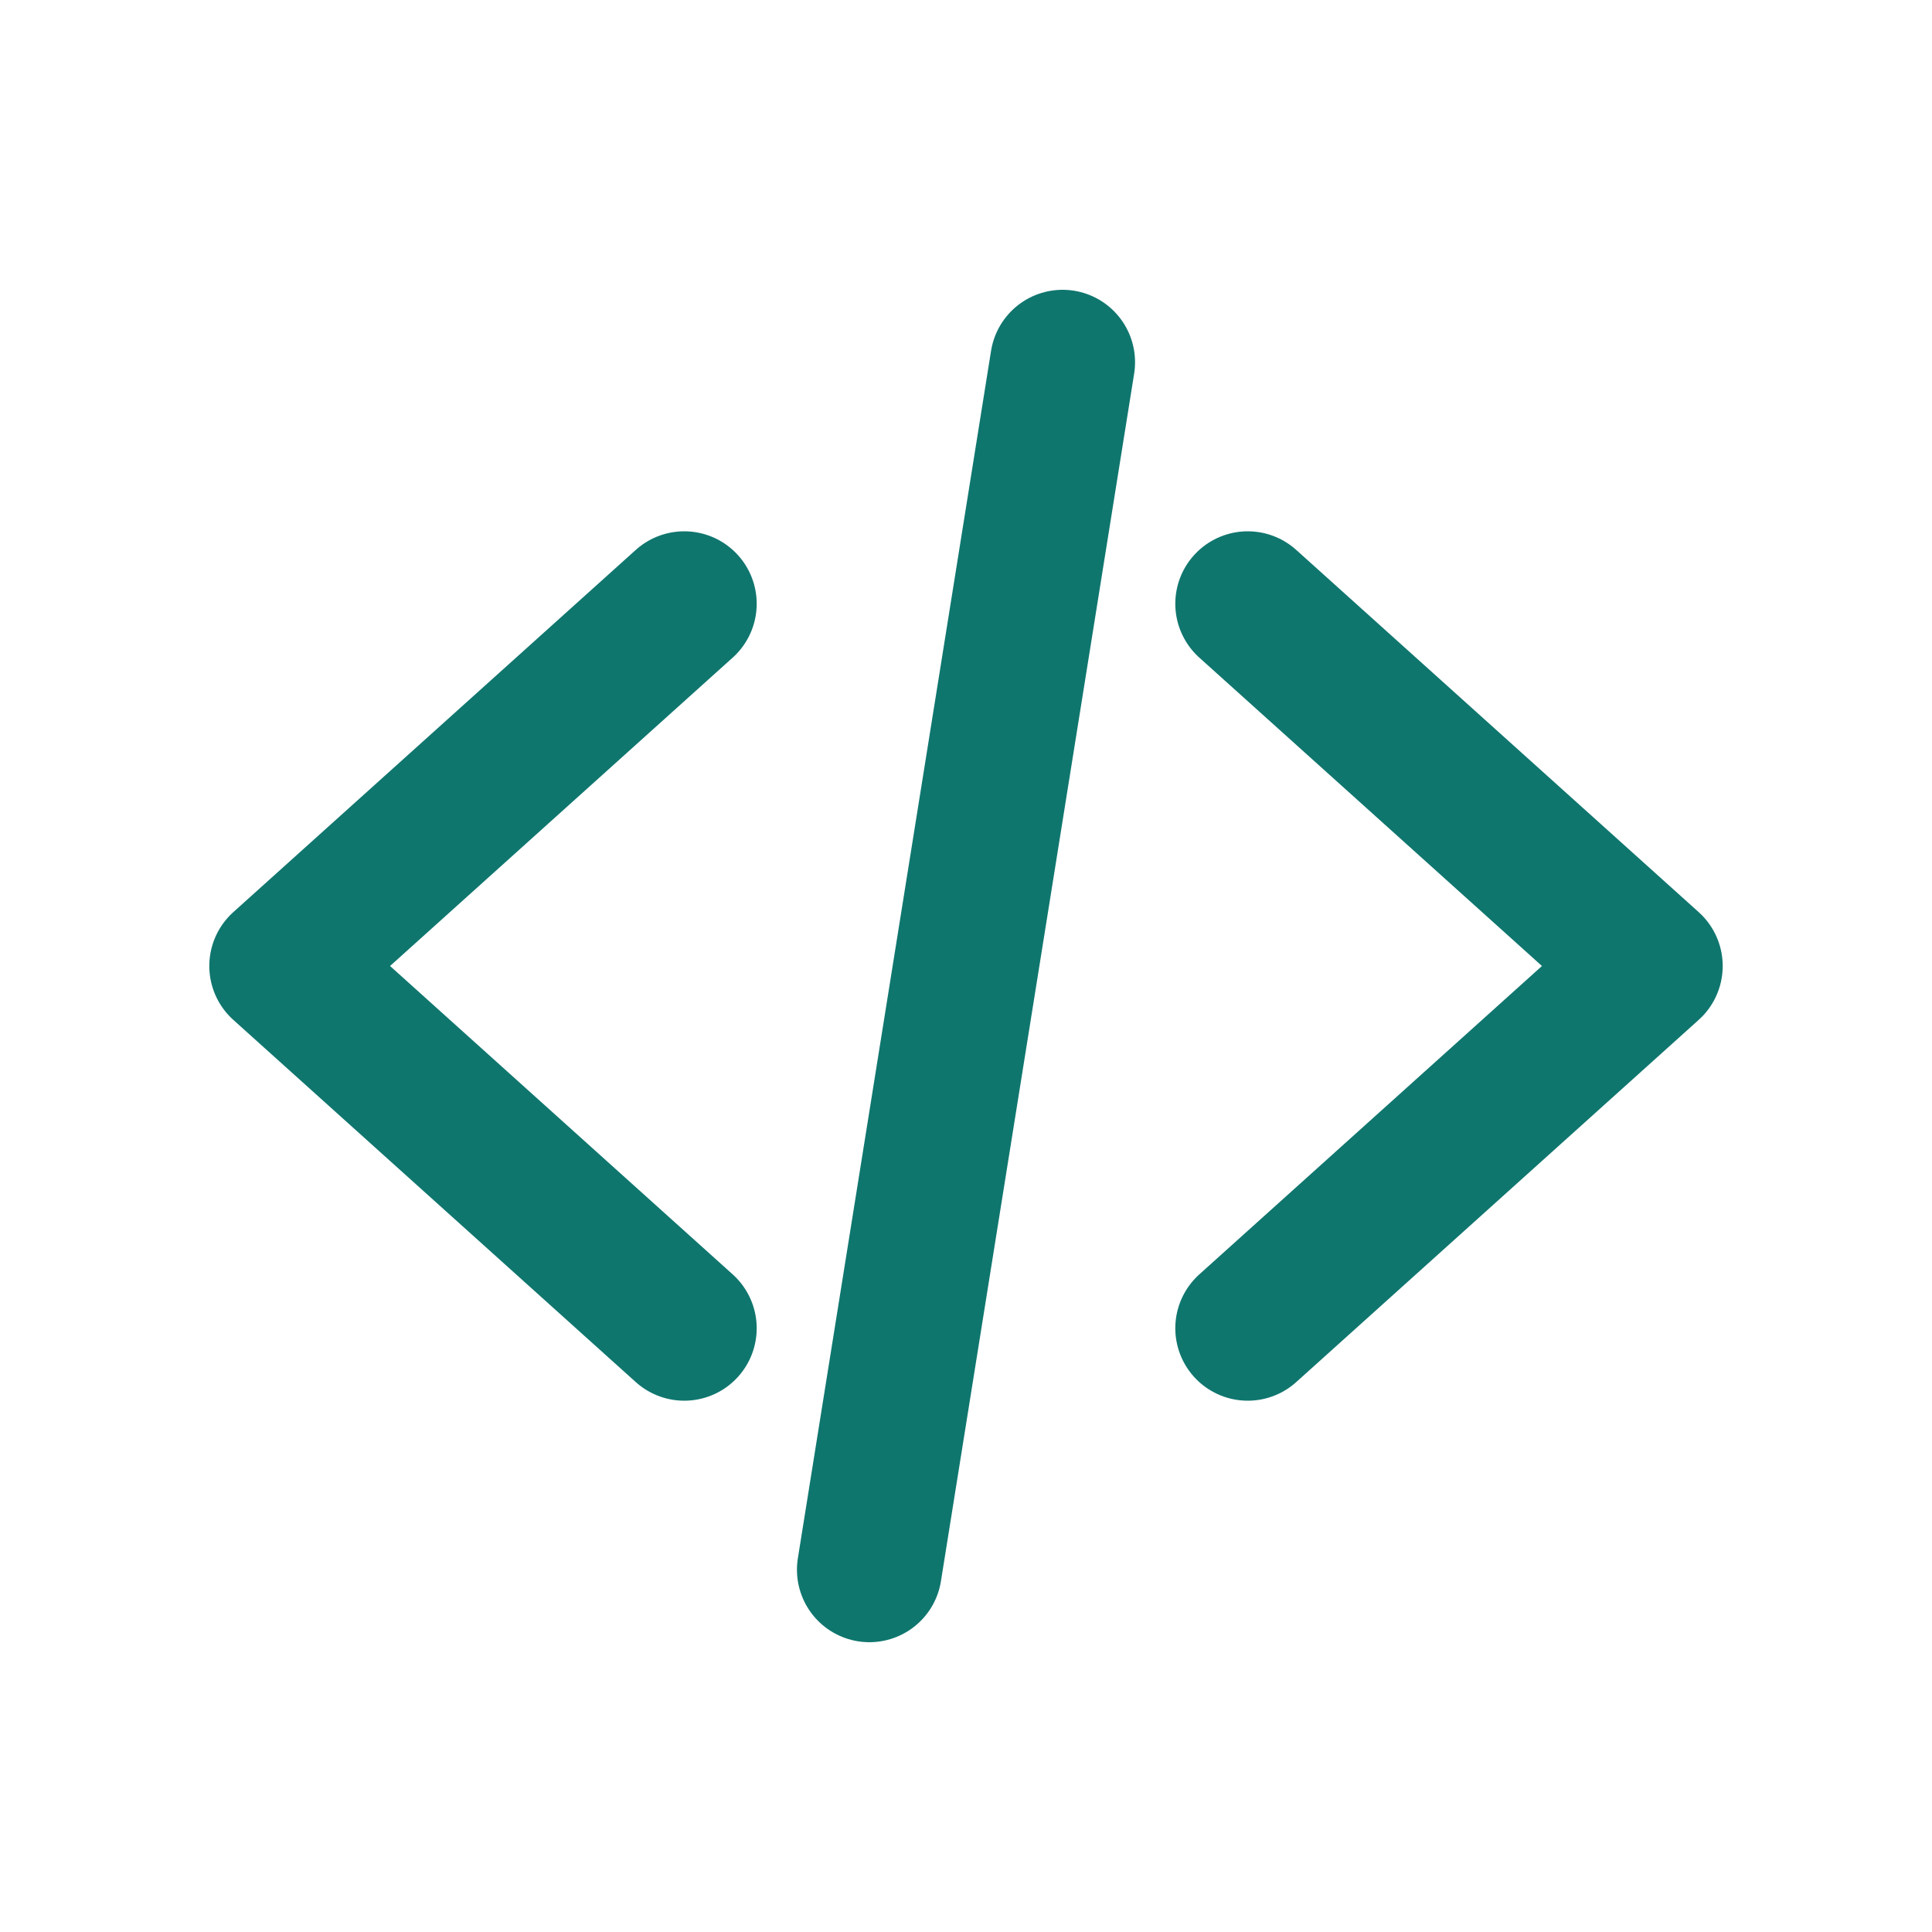
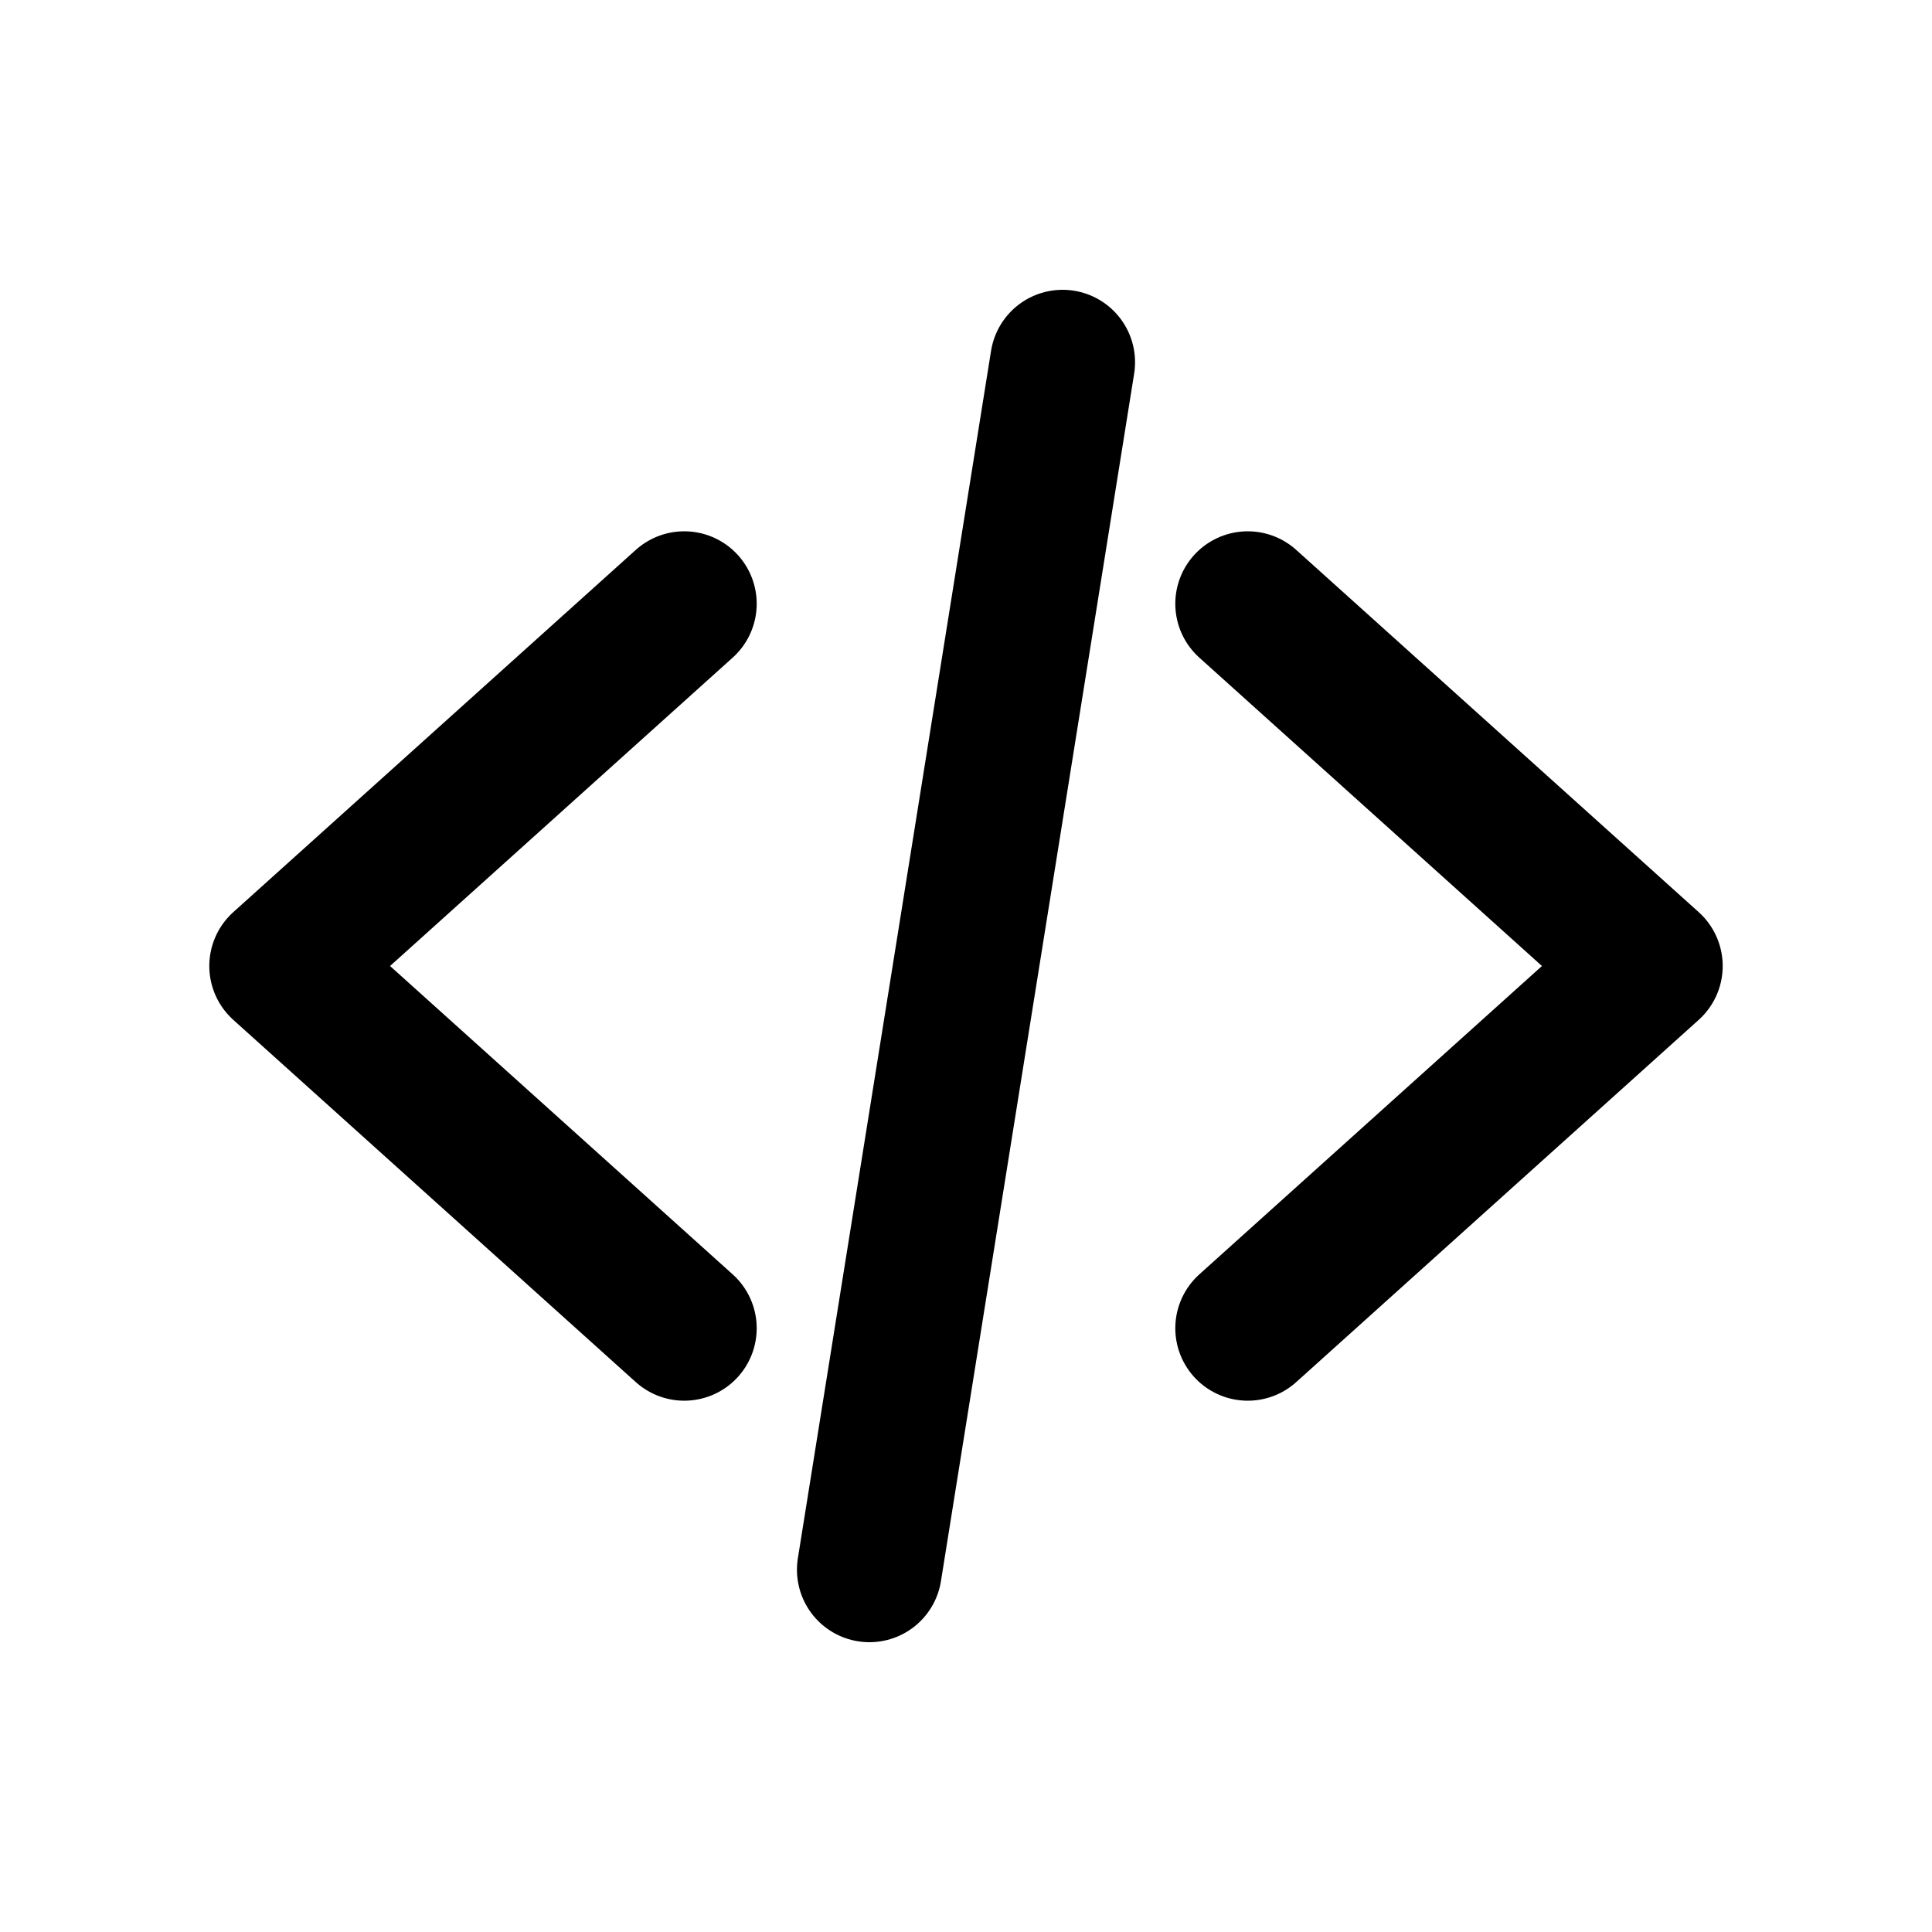
- <svg xmlns="http://www.w3.org/2000/svg" viewBox="0 0 24 24" fill="none" stroke="#0f766e" stroke-width="1.8" stroke-linecap="round" stroke-linejoin="round">
+ <svg xmlns="http://www.w3.org/2000/svg" viewBox="0 0 24 24" fill="none" stroke="black" stroke-width="1.8" stroke-linecap="round" stroke-linejoin="round">
  <path d="m8.5 7.5-5 4.5 5 4.5" />
  <path d="m15.5 7.5 5 4.5-5 4.5" />
  <path d="m13.2 4.5-2.4 15" />
</svg>
